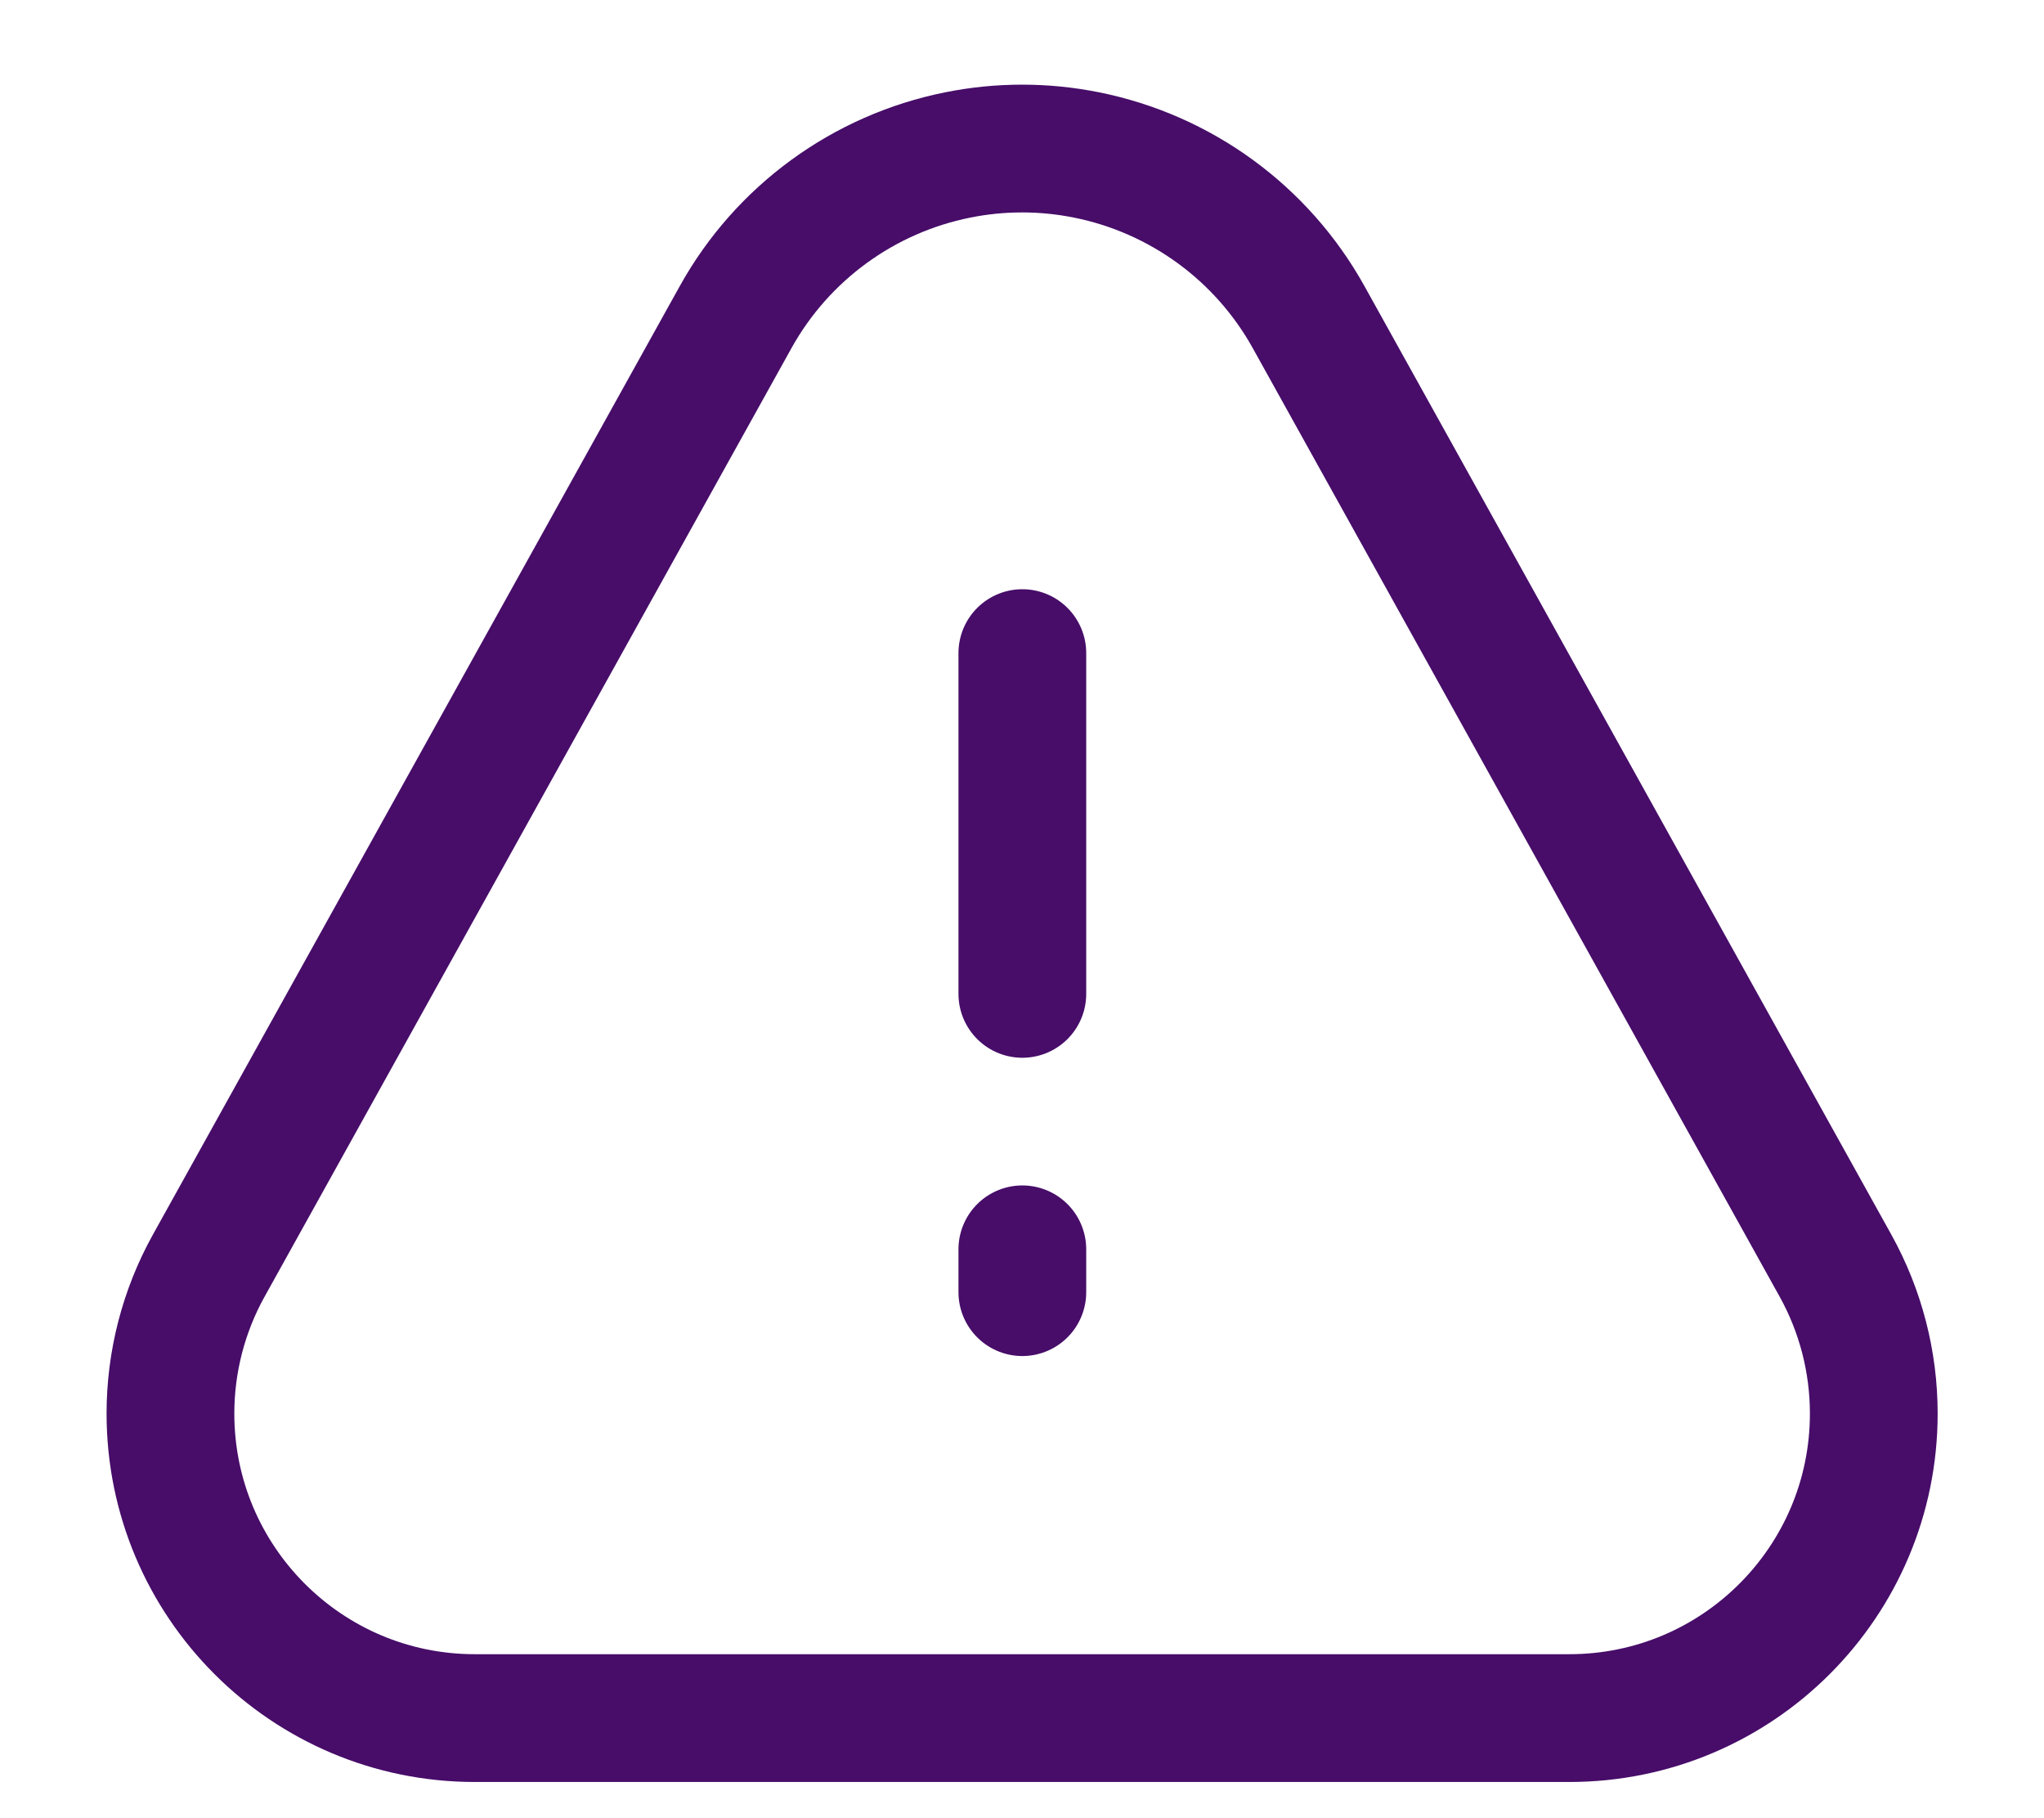
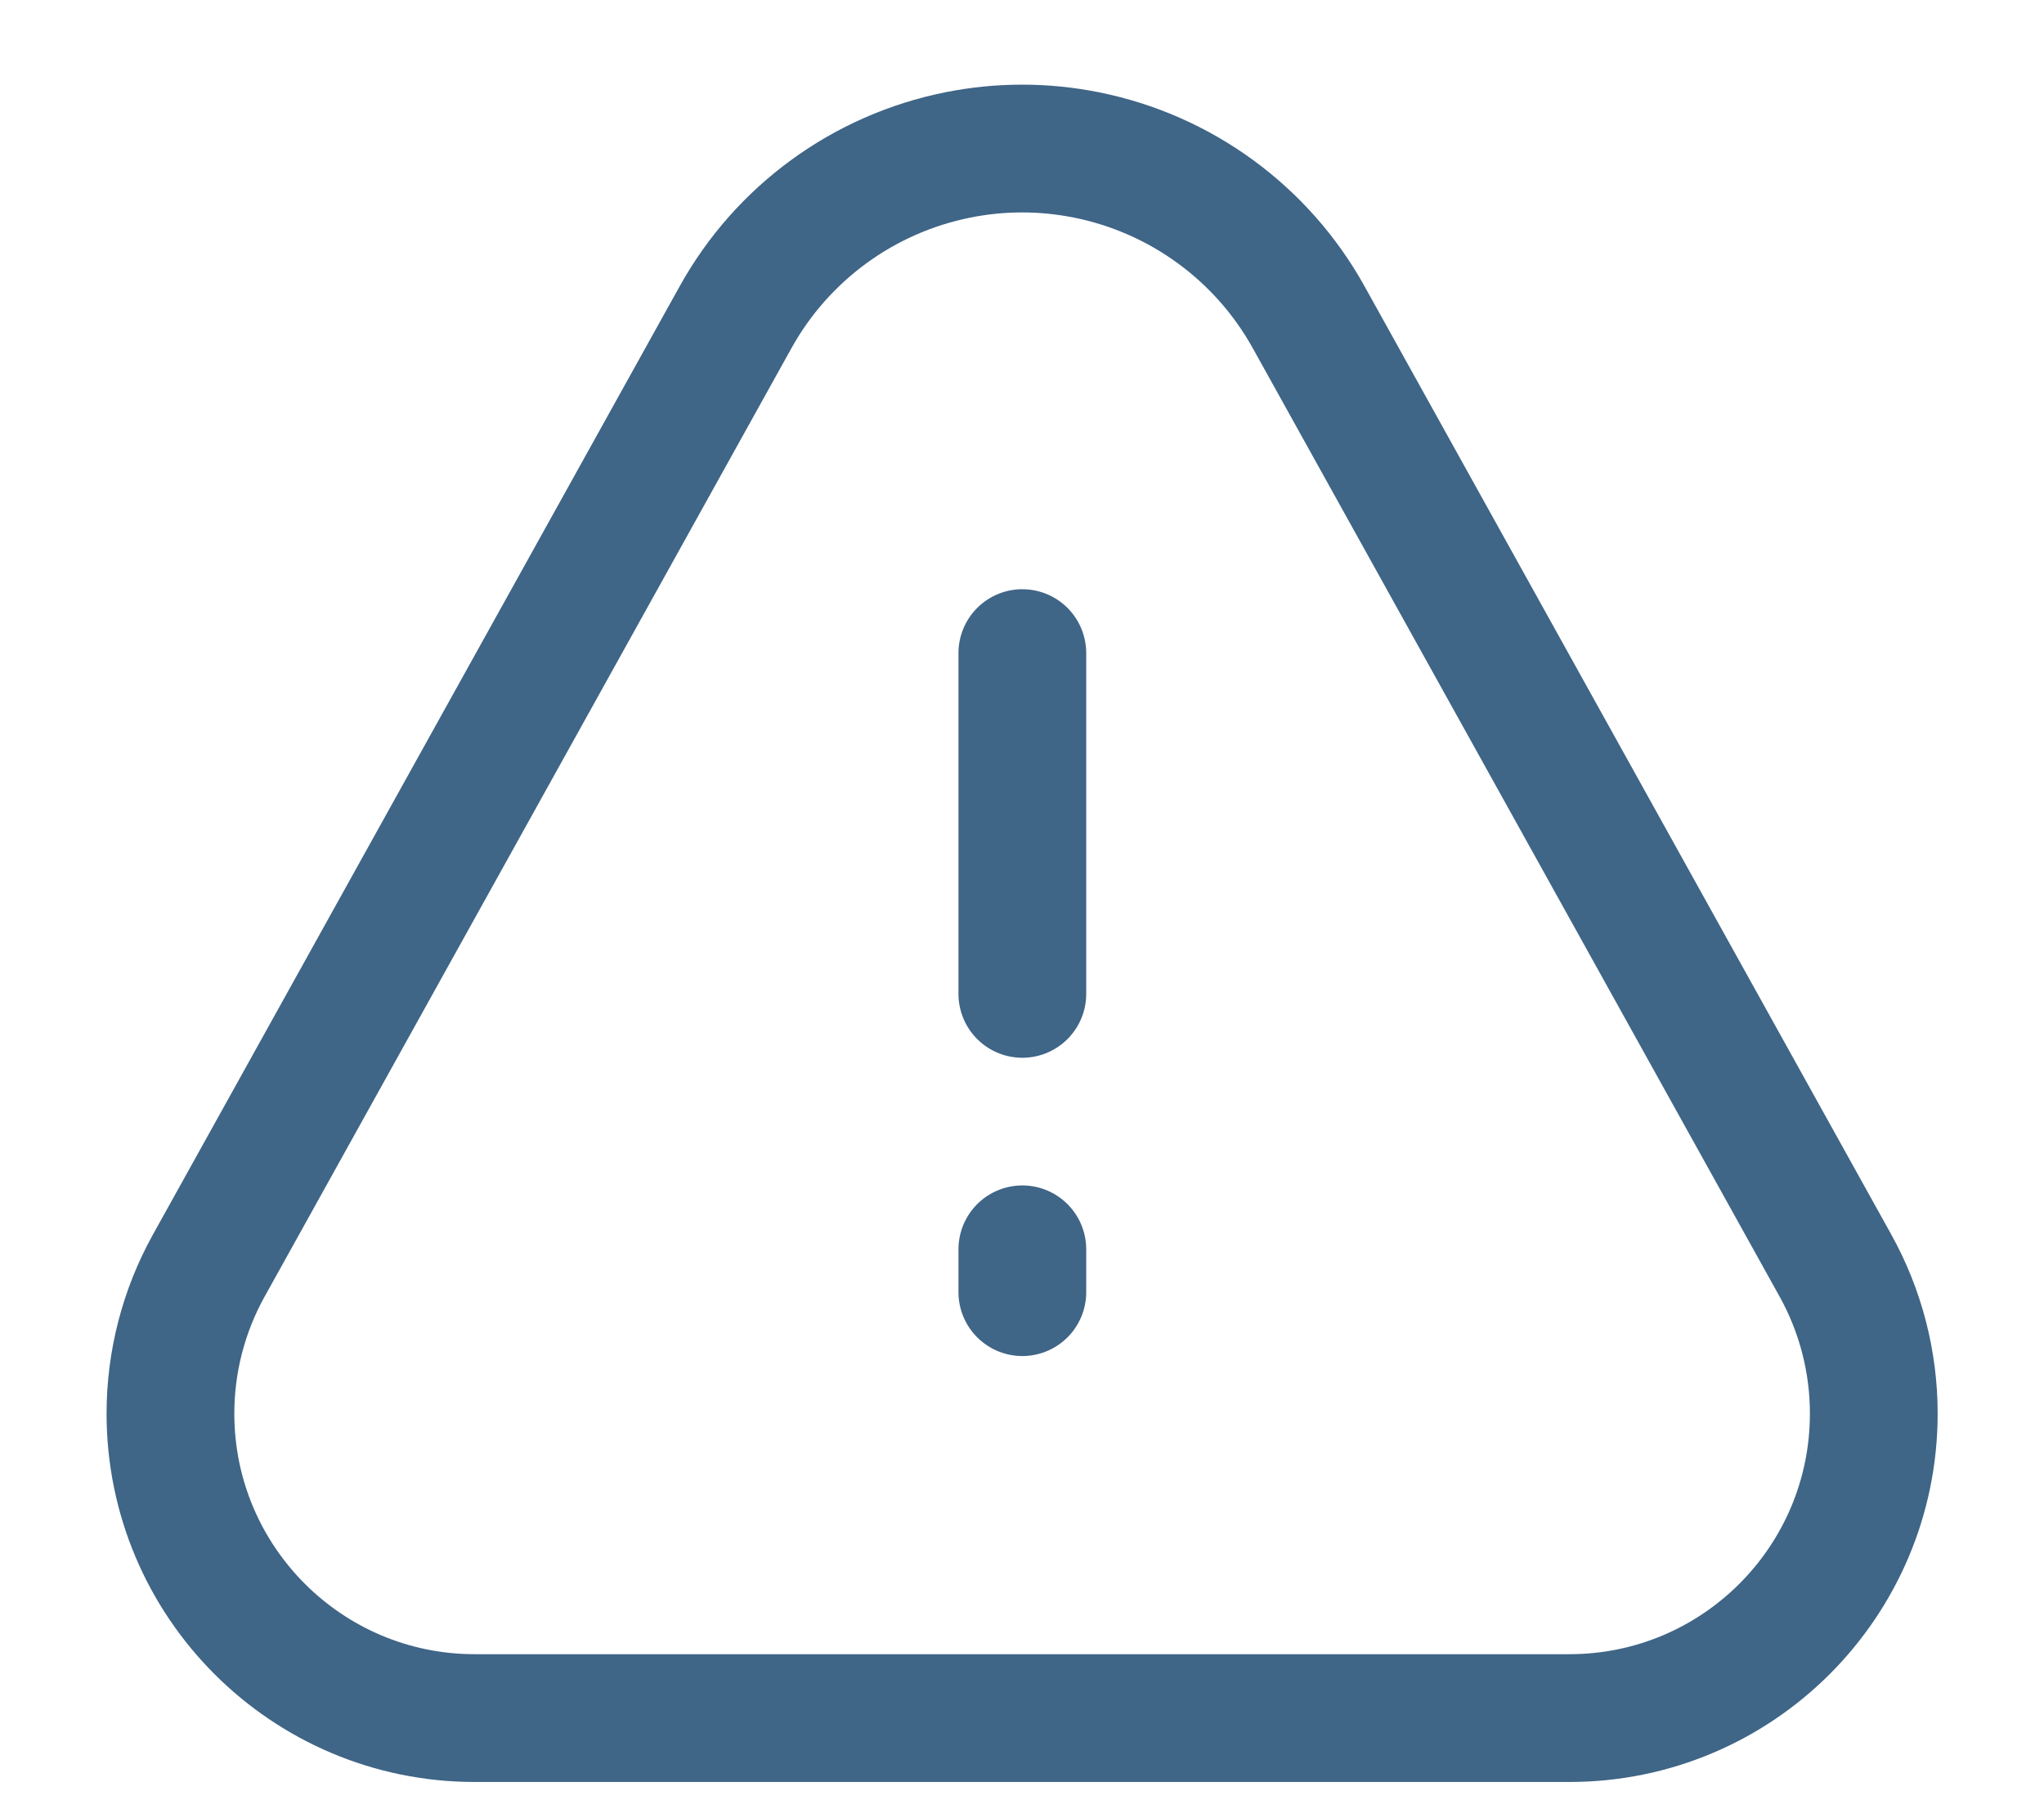
<svg xmlns="http://www.w3.org/2000/svg" width="18" height="16" viewBox="0 0 18 16" fill="none">
  <g id="Danger">
-     <path id="Rectangle 74" d="M1.501 12.445C1.501 11.989 1.617 11.541 1.838 11.143L6.478 2.792C6.889 2.052 7.605 1.53 8.435 1.364V1.364C8.809 1.289 9.193 1.289 9.567 1.364V1.364C10.397 1.53 11.113 2.052 11.524 2.792L16.164 11.143C16.385 11.541 16.501 11.989 16.501 12.445V12.445C16.501 13.925 15.301 15.126 13.82 15.126H4.181C2.701 15.126 1.501 13.925 1.501 12.445V12.445Z" stroke="#470D69" stroke-width="1.125" />
+     <path id="Rectangle 74" d="M1.501 12.445C1.501 11.989 1.617 11.541 1.838 11.143L6.478 2.792C6.889 2.052 7.605 1.53 8.435 1.364V1.364C8.809 1.289 9.193 1.289 9.567 1.364V1.364C10.397 1.53 11.113 2.052 11.524 2.792L16.164 11.143C16.385 11.541 16.501 11.989 16.501 12.445V12.445C16.501 13.925 15.301 15.126 13.82 15.126H4.181C2.701 15.126 1.501 13.925 1.501 12.445V12.445Z" stroke="#3f6587" stroke-width="1.125" />
    <g id="Group 231">
-       <path id="Line" d="M9.003 5.75L9.003 8.75" stroke="#470D69" stroke-width="1.125" stroke-linecap="round" stroke-linejoin="round" />
-       <path id="Line_2" d="M9.003 10.999L9.003 11.376" stroke="#470D69" stroke-width="1.125" stroke-linecap="round" stroke-linejoin="round" />
+       <path id="Line" d="M9.003 5.75L9.003 8.75" stroke="#3f6587" stroke-width="1.125" stroke-linecap="round" stroke-linejoin="round" />
+       <path id="Line_2" d="M9.003 10.999L9.003 11.376" stroke="#3f6587" stroke-width="1.125" stroke-linecap="round" stroke-linejoin="round" />
    </g>
  </g>
</svg>
